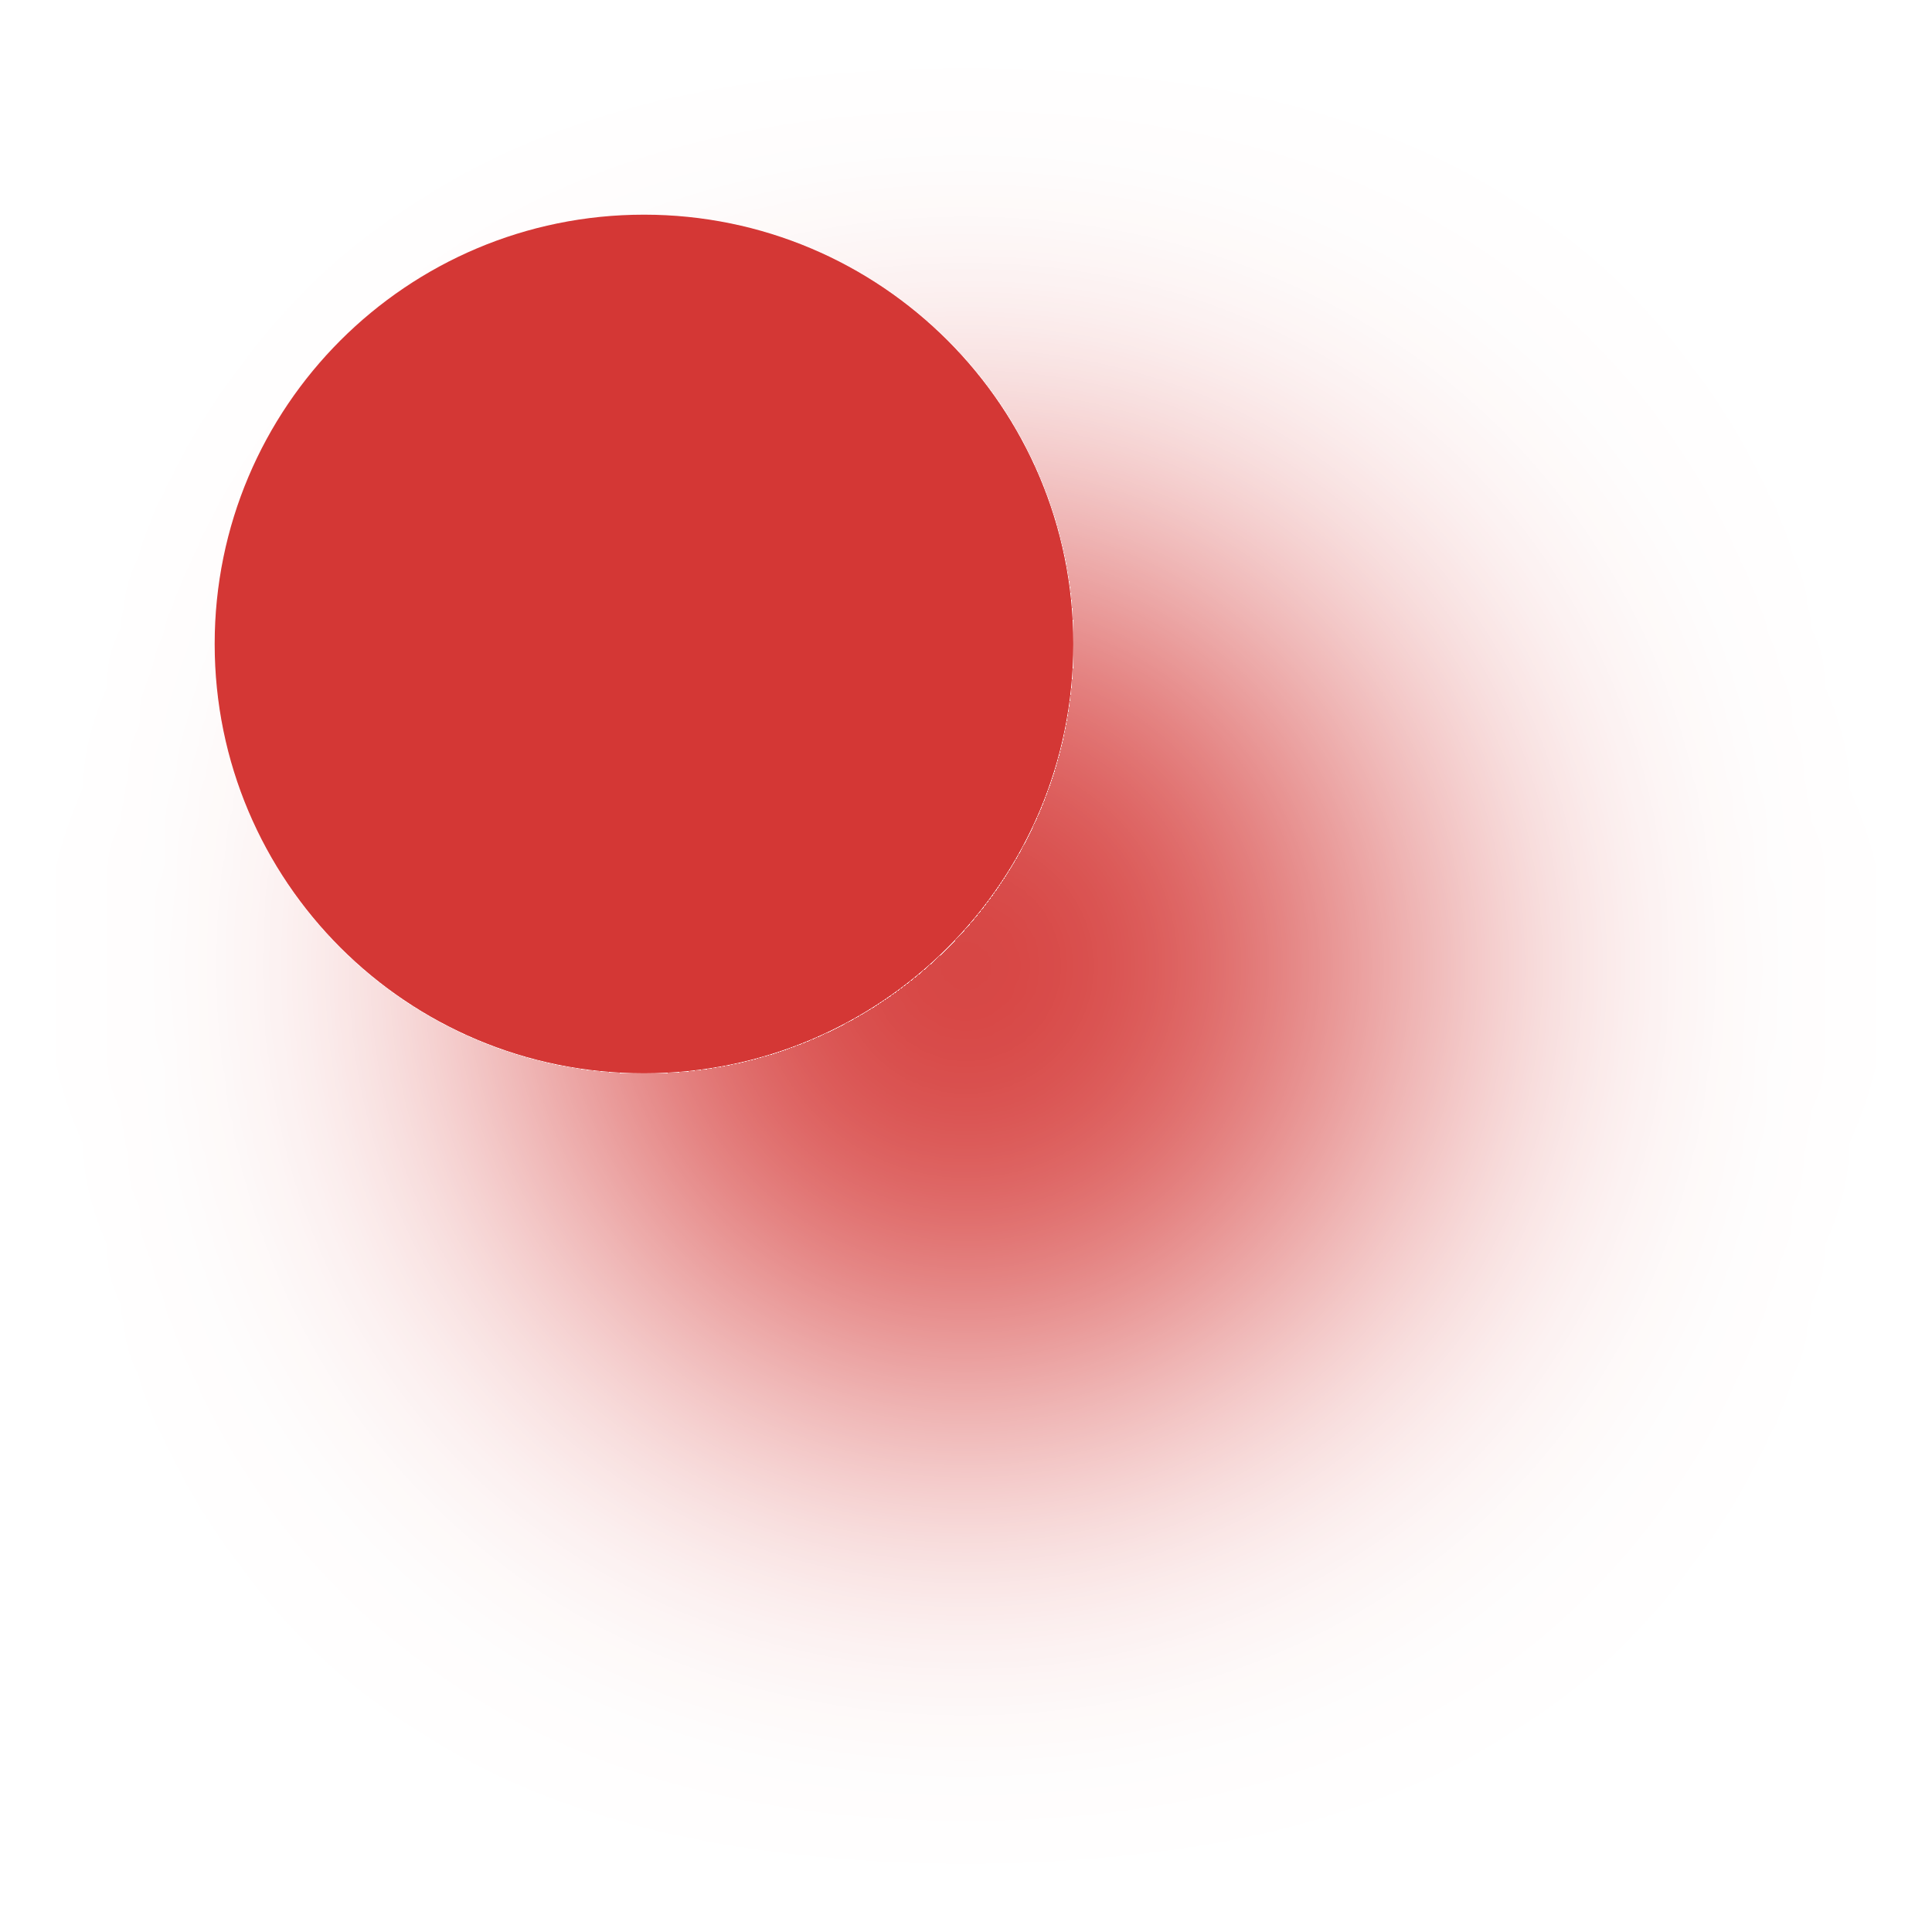
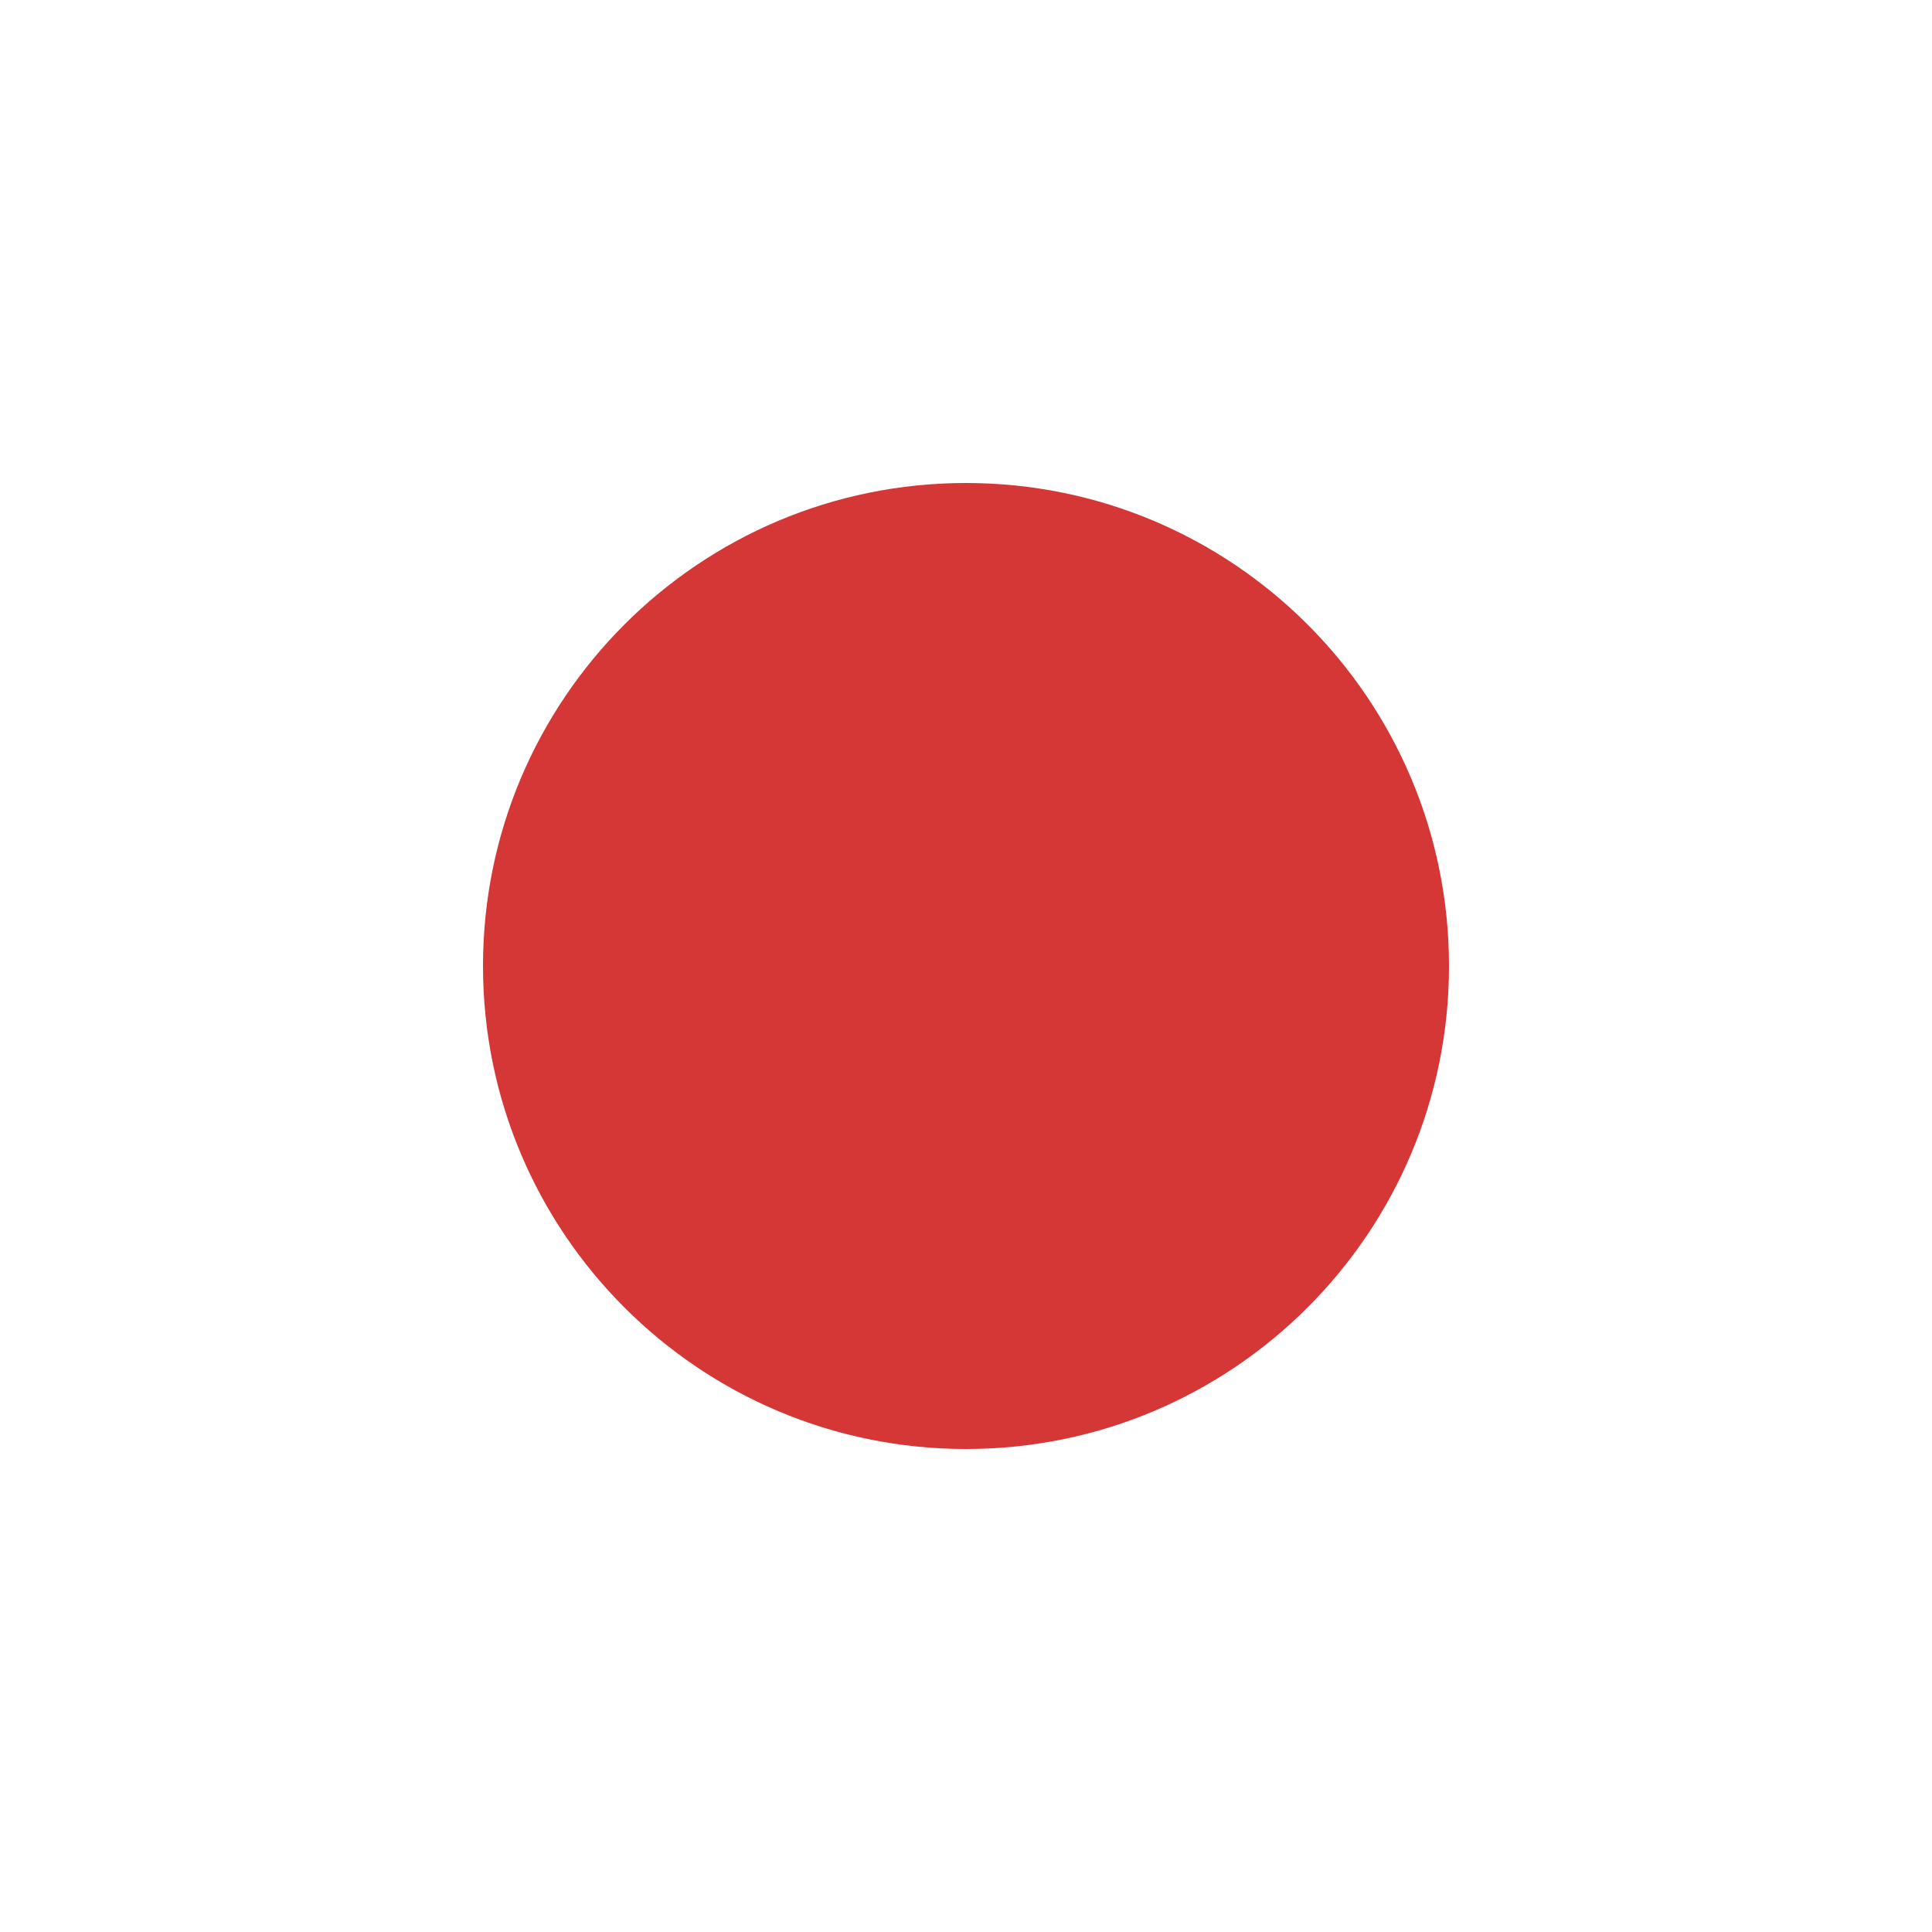
- <svg xmlns="http://www.w3.org/2000/svg" width="36" height="36" viewBox="0 0 36 36" fill="none">
-   <g filter="url(#filter0_d_7_3)">
-     <circle cx="12" cy="12" r="8" fill="#D43735" />
-   </g>
-   <defs>
-     <filter id="filter0_d_7_3" x="0" y="0" width="36" height="36" filterUnits="userSpaceOnUse" color-interpolation-filters="sRGB">
-       <feFlood flood-opacity="0" result="BackgroundImageFix" />
-       <feColorMatrix in="SourceAlpha" type="matrix" values="0 0 0 0 0 0 0 0 0 0 0 0 0 0 0 0 0 0 127 0" result="hardAlpha" />
-       <feOffset dx="6" dy="6" />
-       <feGaussianBlur stdDeviation="5" />
-       <feComposite in2="hardAlpha" operator="out" />
-       <feColorMatrix type="matrix" values="0 0 0 0 0.831 0 0 0 0 0.216 0 0 0 0 0.208 0 0 0 1 0" />
-       <feBlend mode="normal" in2="BackgroundImageFix" result="effect1_dropShadow_7_3" />
-       <feBlend mode="normal" in="SourceGraphic" in2="effect1_dropShadow_7_3" result="shape" />
-     </filter>
-   </defs>
+ <svg xmlns="http://www.w3.org/2000/svg" width="32" height="32" viewBox="0 0 32 32" fill="none">
+   <circle cx="16" cy="16" r="8" fill="#D43735" />
+   <filter id="shadow" x="0" y="0" width="32" height="32" filterUnits="userSpaceOnUse" color-interpolation-filters="sRGB">
+     <feDropShadow dx="2" dy="2" stdDeviation="2" flood-opacity="0.3" flood-color="#000000" />
+   </filter>
+   <use filter="url(#shadow)" href="#cursor" />
</svg>
